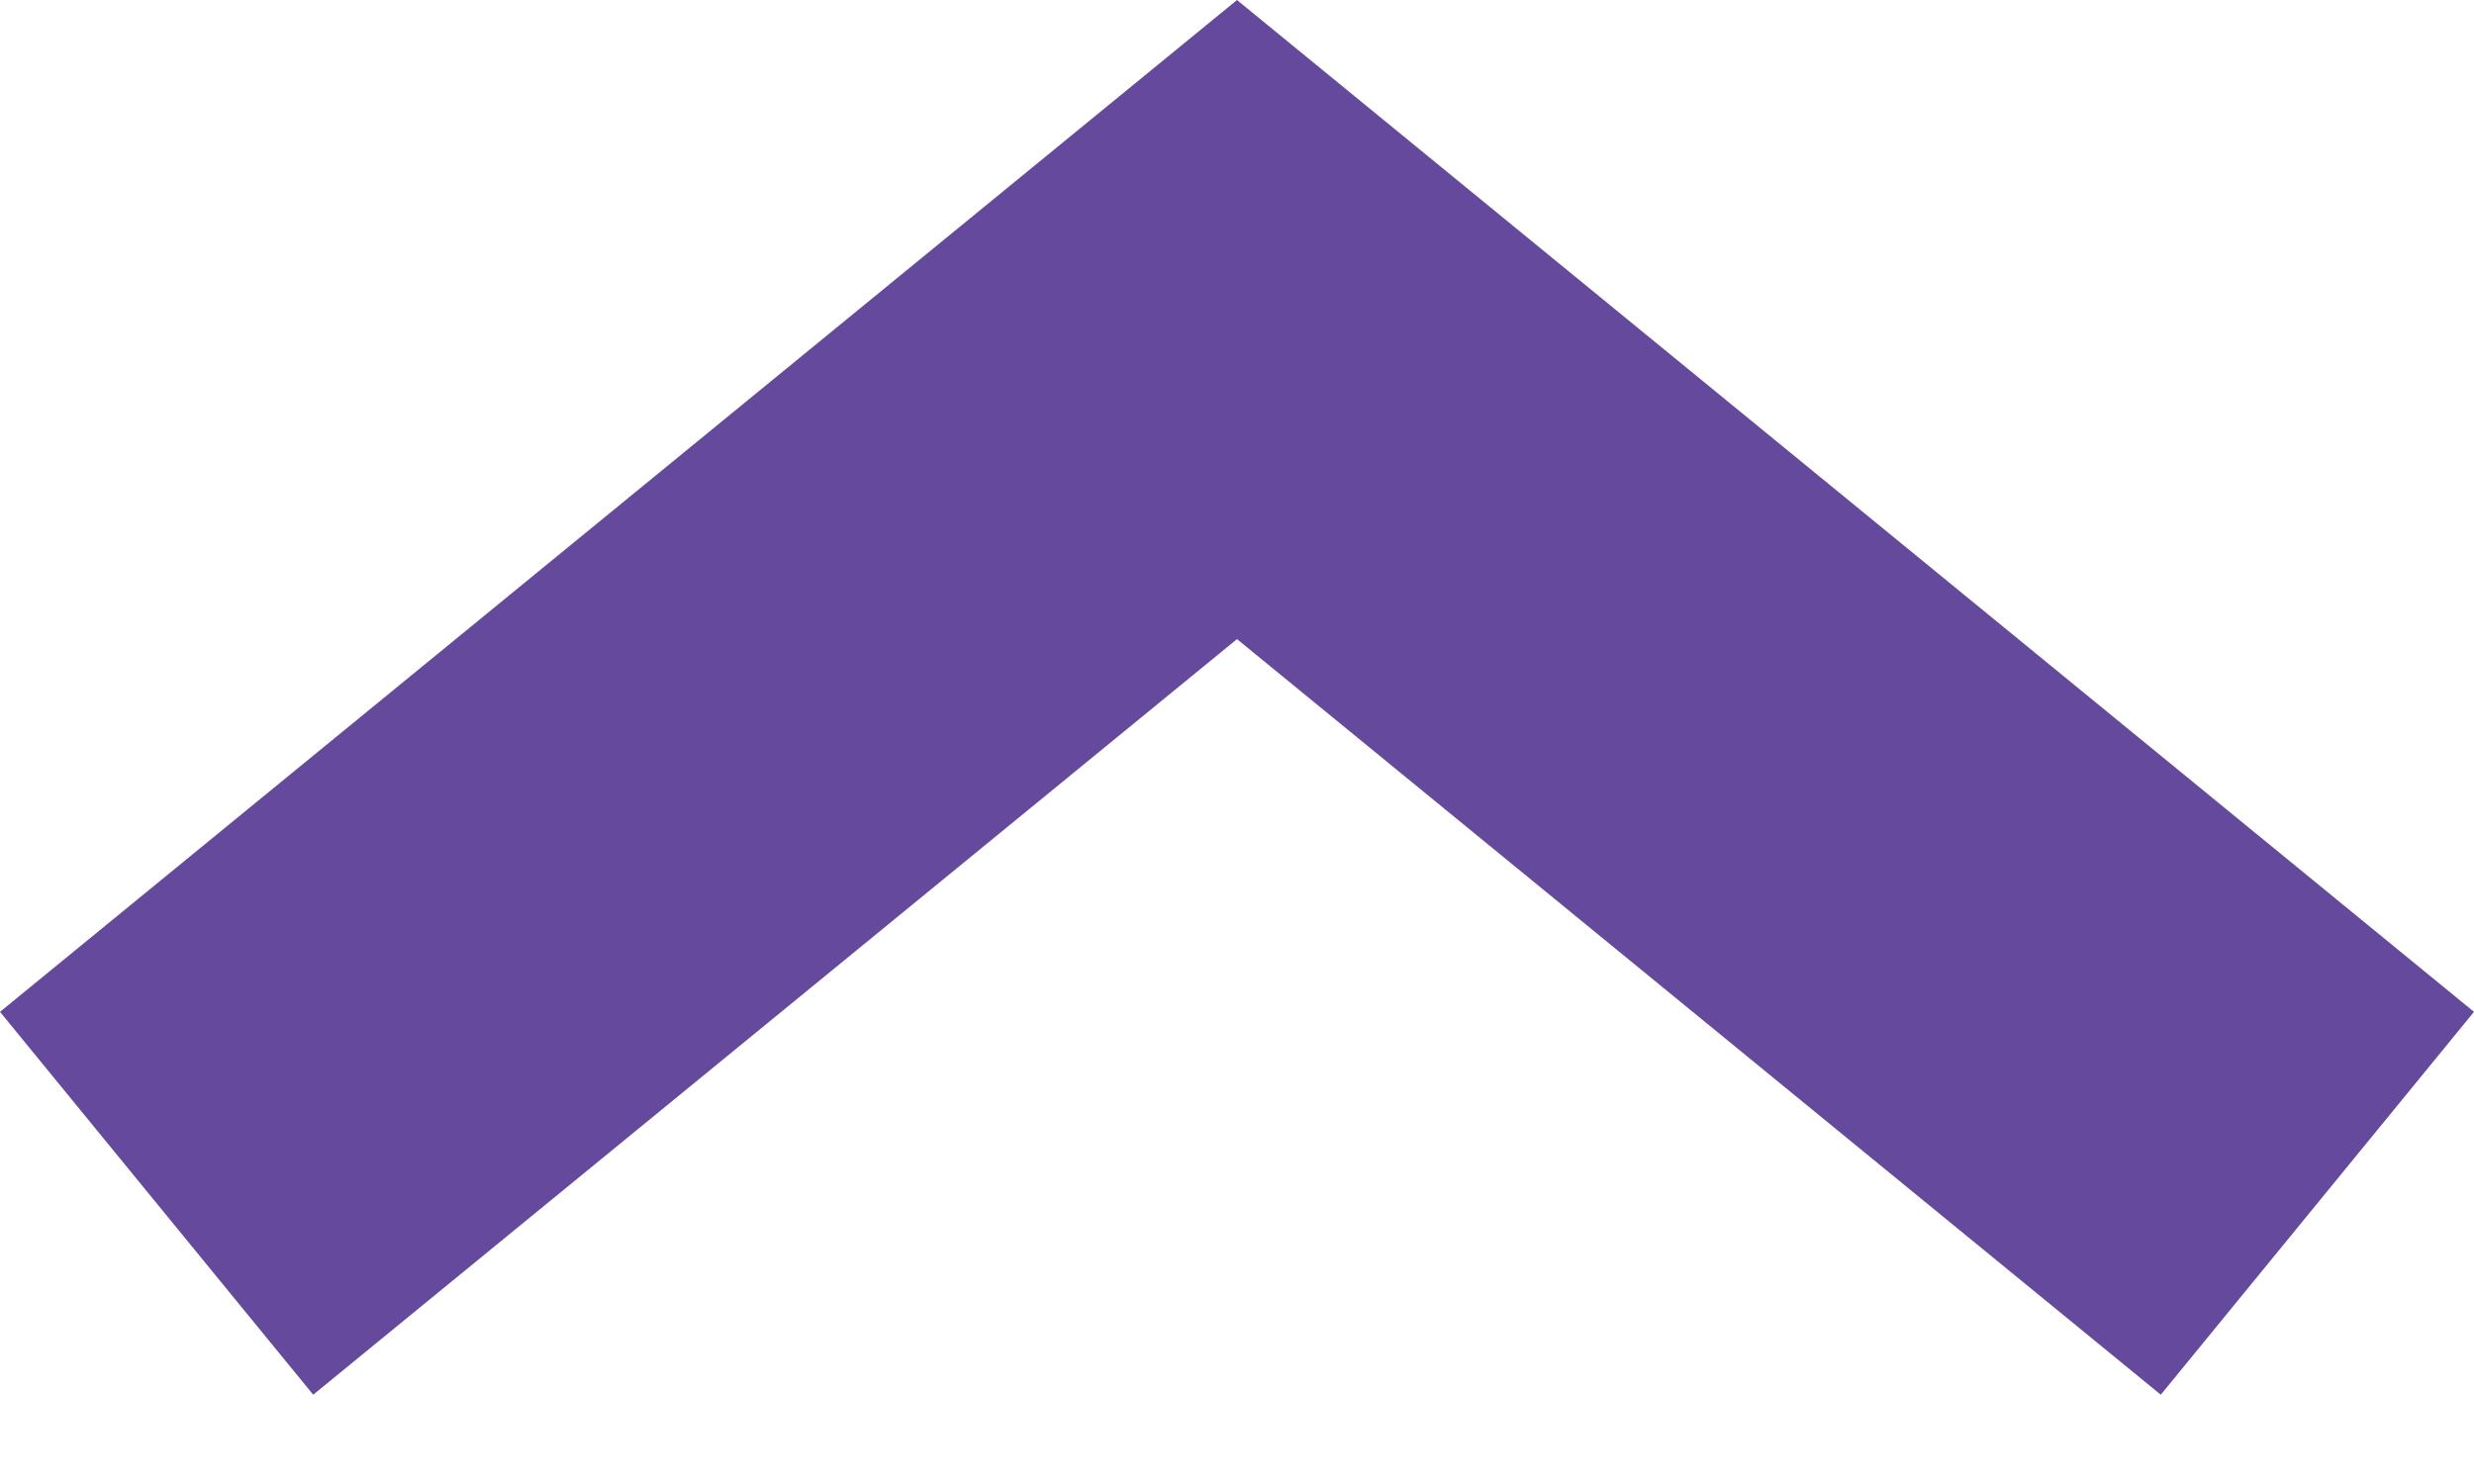
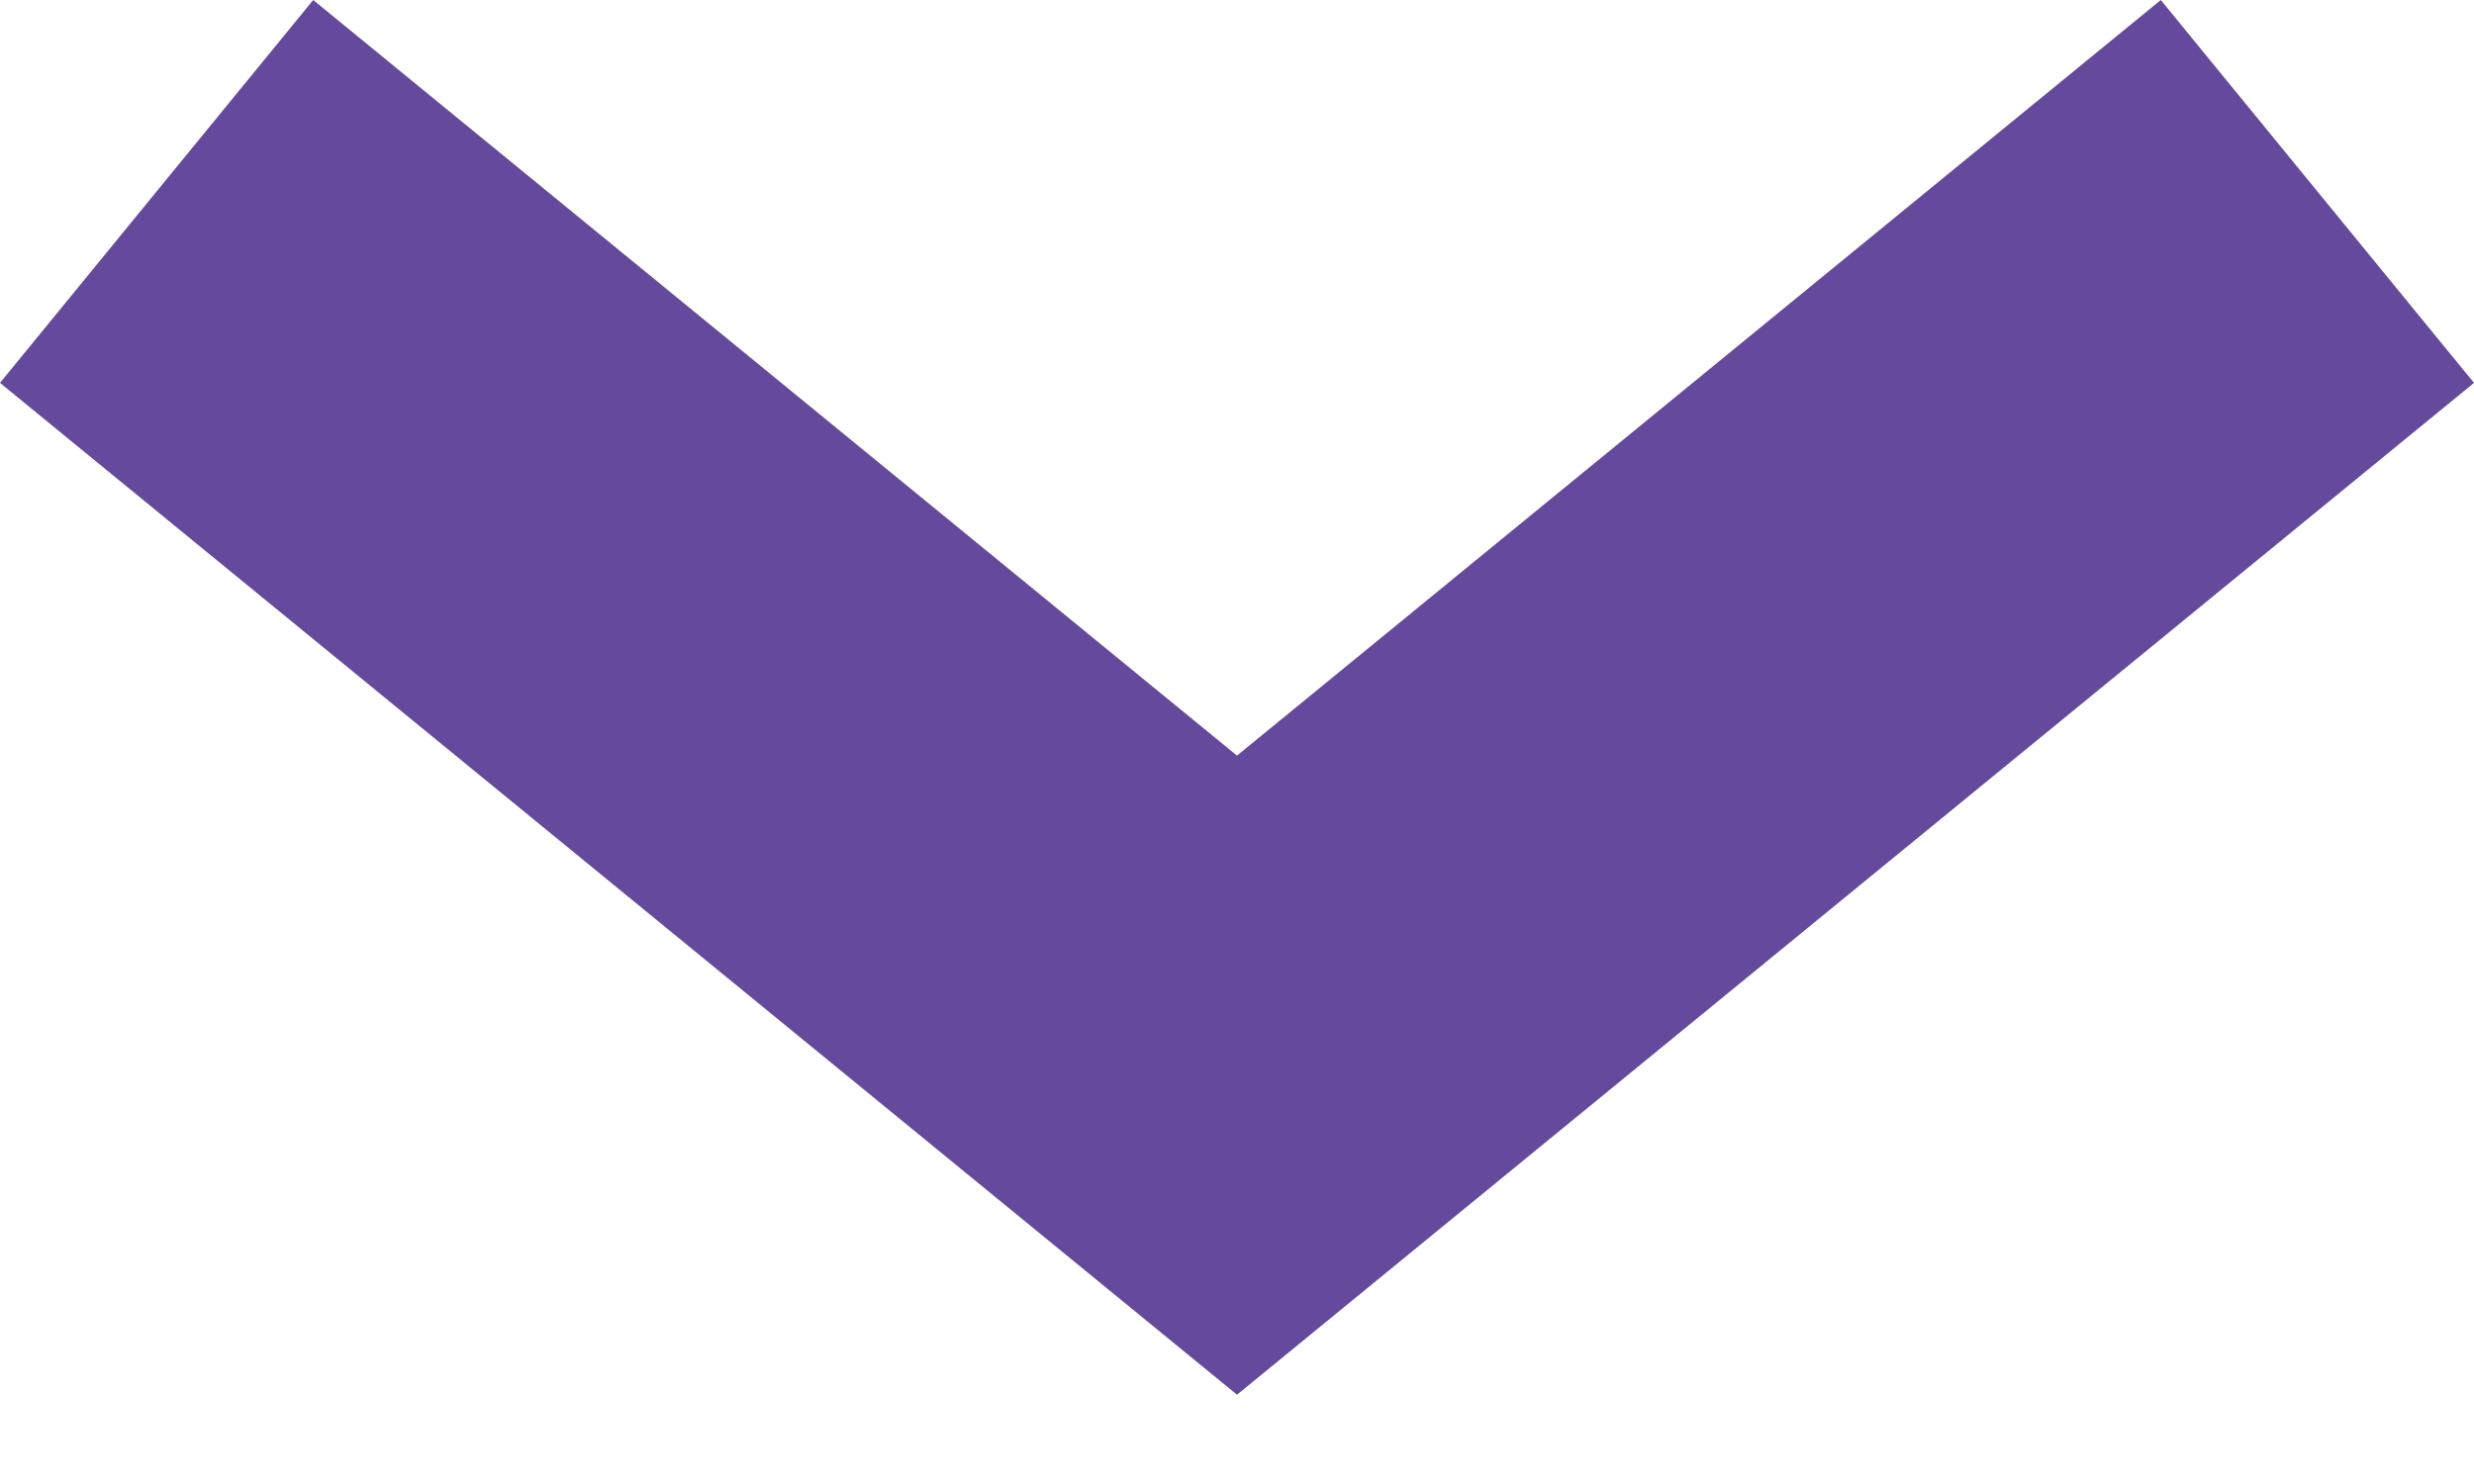
<svg xmlns="http://www.w3.org/2000/svg" width="10" height="6" viewBox="0 0 10 6" fill="none">
-   <path fill-rule="evenodd" clip-rule="evenodd" d="M0 4.091L5 9.05991e-05L10 4.091L8.734 5.639L5 2.584L1.266 5.639L0 4.091Z" fill="#65499C" />
+   <path fill-rule="evenodd" clip-rule="evenodd" d="M0 1.548L5 5.639L10 1.548L8.734 0L5 3.055L1.266 0L0 1.548Z" fill="#65499C" />
</svg>
